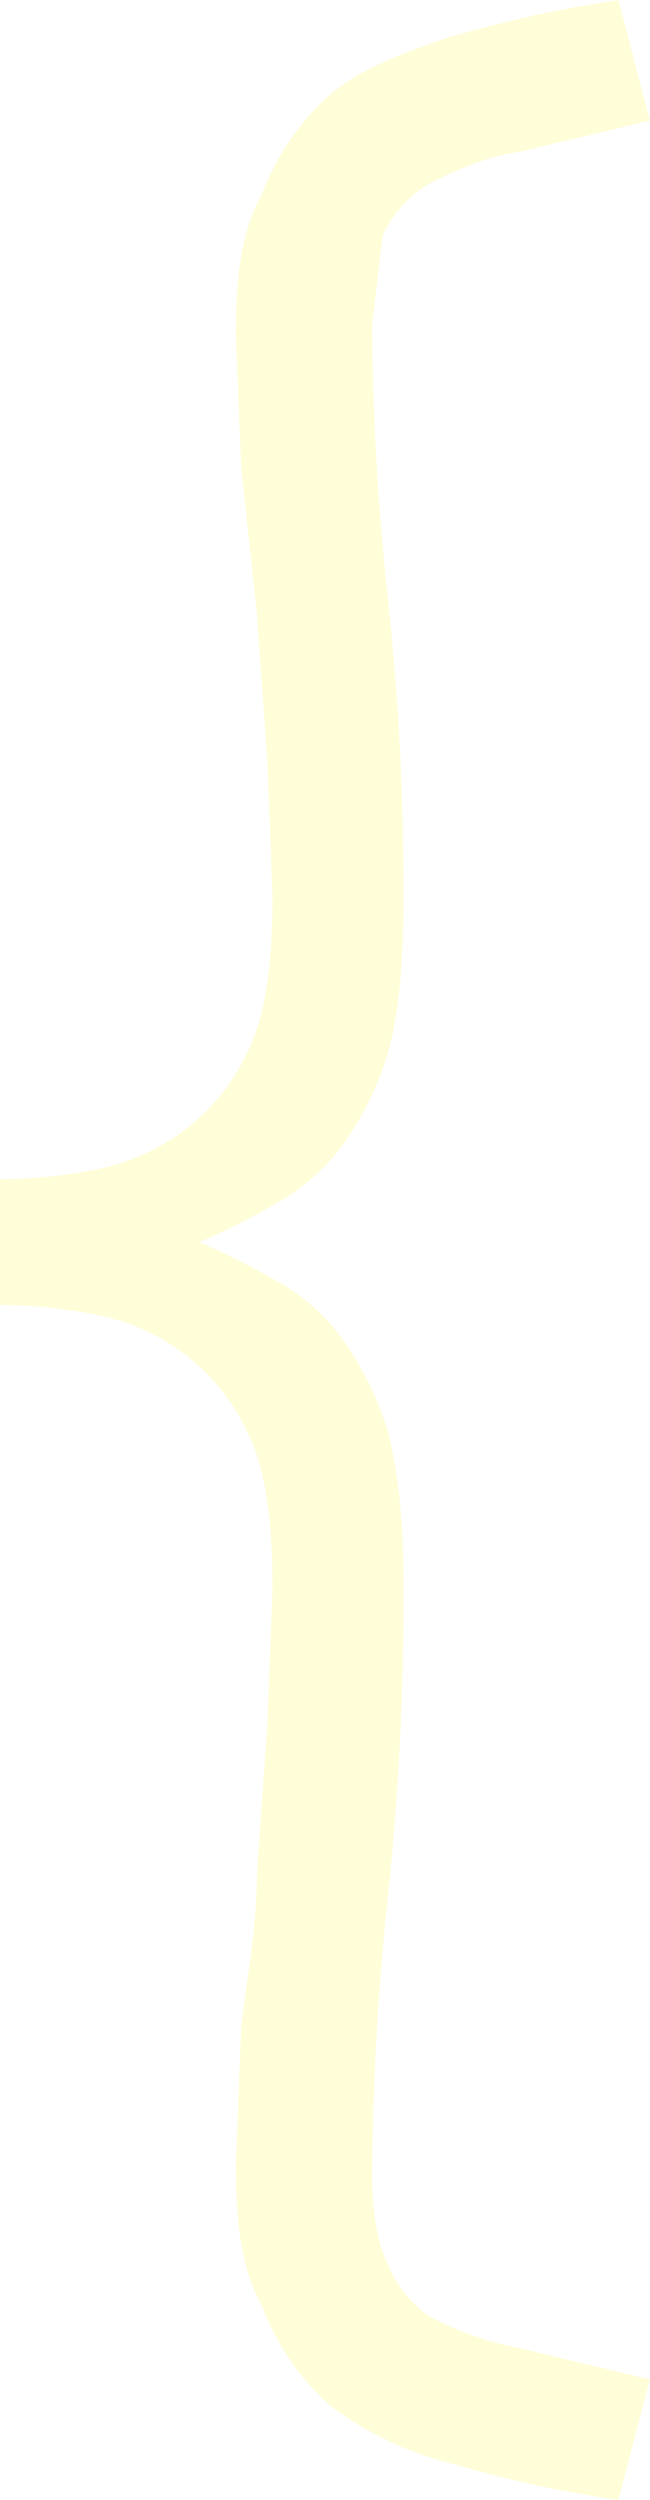
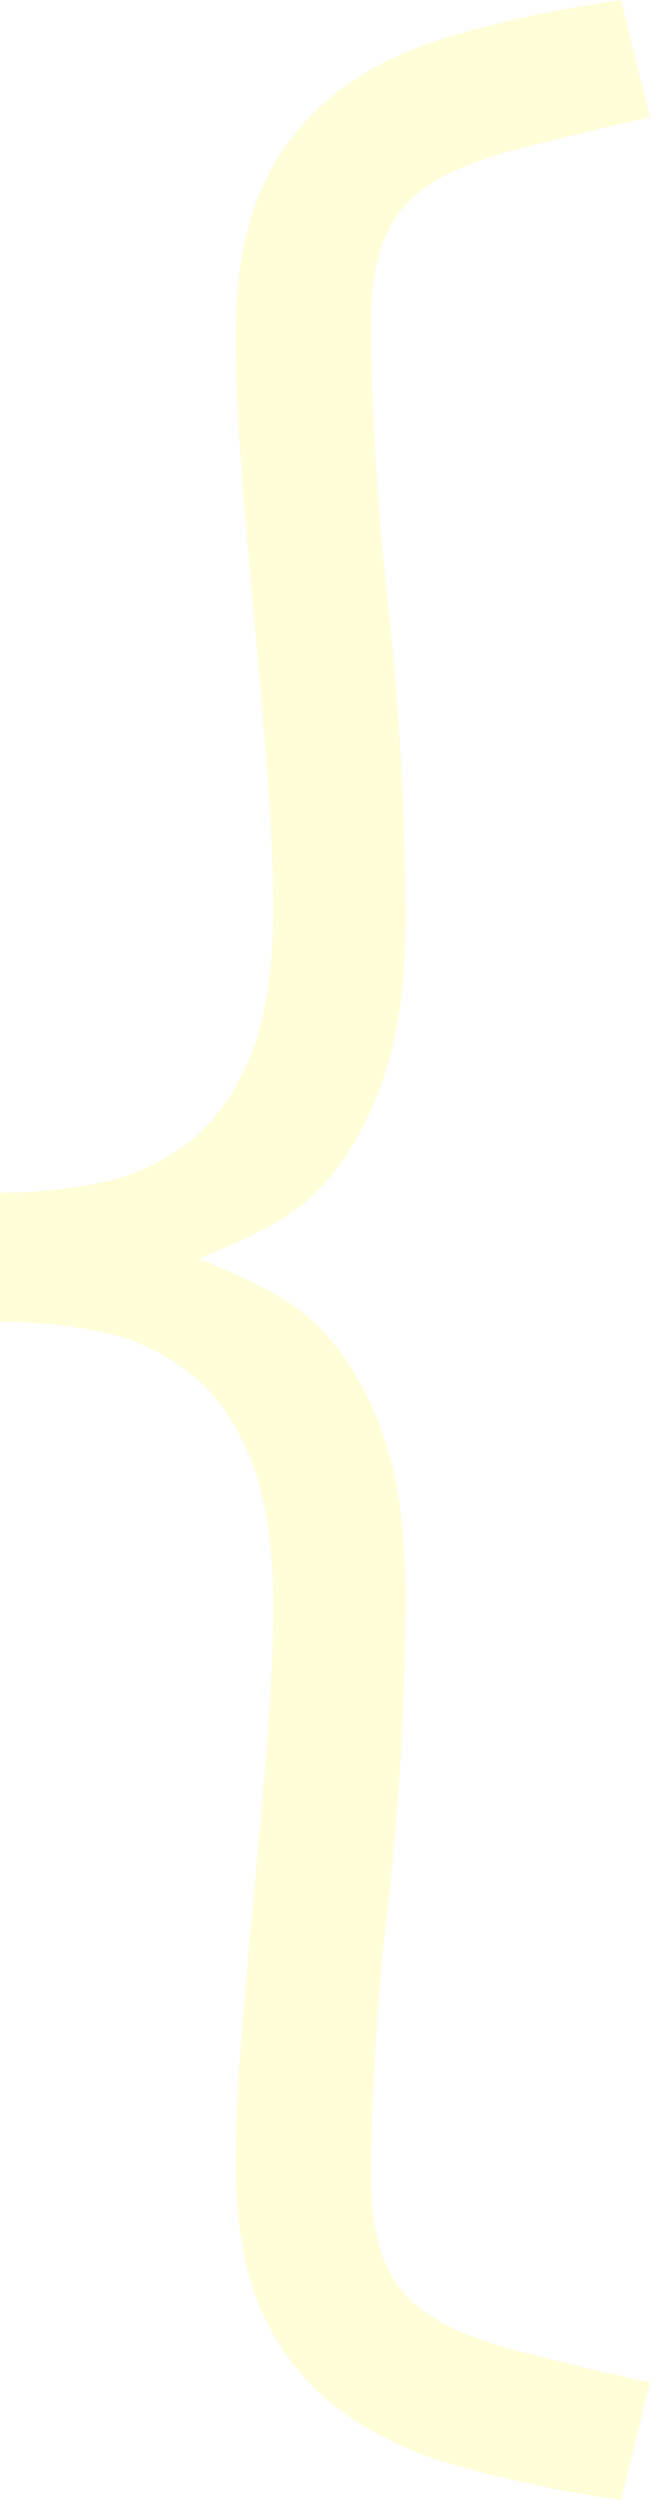
- <svg xmlns="http://www.w3.org/2000/svg" viewBox="0 0 124 477">
-   <path fill="#fffed9" d="M118 0a239 239 0 0 0-32 7c-9 3-17 6-23 11a48 48 0 0 0-13 19c-4 7-5 16-5 27l1 25 3 28 2 28 1 26c0 11-1 21-4 28s-7 12-12 16a41 41 0 0 1-17 8 95 95 0 0 1-19 2v24a95 95 0 0 1 19 2 40 40 0 0 1 17 8c5 4 9 9 12 16s4 17 4 28l-1 26-2 29c0 10-2 20-3 29l-1 26c0 11 1 20 5 27a48 48 0 0 0 13 19 64 64 0 0 0 23 11 222 222 0 0 0 32 7l6-23-25-6a61 61 0 0 1-17-6 22 22 0 0 1-8-10c-2-4-3-10-3-17a534 534 0 0 1 3-53 540 540 0 0 0 3-60c0-12-1-21-3-29a62 62 0 0 0-9-18 38 38 0 0 0-13-11 123 123 0 0 0-14-7 123 123 0 0 0 14-7 40 40 0 0 0 13-11 59 59 0 0 0 9-18c2-7 3-17 3-29a519 519 0 0 0-3-58 502 502 0 0 1-3-52l2-17a22 22 0 0 1 9-10c4-2 10-5 17-6l25-6z" />
+ <svg xmlns="http://www.w3.org/2000/svg" preserveAspectRatio="xMin yMid meet" viewBox="0 0 79 301" width="79" height="301">
+   <path fill="#fffed9" fill-rule="nonzero" d="M74.78 301a145.9 145.9 0 0 1-20.42-4.31c-5.77-1.73-10.56-4.15-14.37-7.25a29.72 29.72 0 0 1-8.66-11.57c-1.96-4.6-2.94-10.35-2.94-17.26 0-4.6.23-9.78.7-15.53.46-5.75.98-11.68 1.55-17.78.58-6.1 1.1-12.08 1.56-17.95.46-5.86.7-11.21.7-16.05 0-7.36-.93-13.28-2.78-17.77-1.84-4.5-4.32-7.94-7.44-10.36a25.3 25.3 0 0 0-10.56-4.83A60.08 60.08 0 0 0 0 159.13V143.6c4.07 0 8.13-.4 12.12-1.21a25.3 25.3 0 0 0 10.56-4.83c3.11-2.42 5.6-5.87 7.44-10.36 1.85-4.49 2.77-10.41 2.77-17.78 0-4.83-.23-10.24-.7-16.22-.45-5.98-.97-12.08-1.55-18.3-.58-6.21-1.1-12.3-1.56-18.3-.46-5.97-.69-11.38-.69-16.21 0-6.9.98-12.66 2.94-17.26 1.9-4.51 4.87-8.48 8.66-11.57 3.8-3.1 8.6-5.52 14.37-7.25A145.9 145.9 0 0 1 74.78 0l3.47 14.15a434.2 434.2 0 0 0-15.93 3.8c-4.38 1.15-7.85 2.53-10.39 4.14a14.14 14.14 0 0 0-5.54 6.39c-1.15 2.64-1.73 6.15-1.73 10.53.1 11.3.8 22.6 2.08 33.82a352.1 352.1 0 0 1 2.08 37.63c0 7.36-.75 13.4-2.25 18.12a39.8 39.8 0 0 1-5.72 11.74 24.24 24.24 0 0 1-7.96 7.07 78.34 78.34 0 0 1-9 4.15 78.23 78.23 0 0 1 9 4.14 25 25 0 0 1 7.96 6.9c2.57 3.5 4.5 7.4 5.72 11.57 1.5 4.71 2.25 10.75 2.25 18.12 0 12.34-.7 24.67-2.08 36.93a300.36 300.36 0 0 0-2.07 32.8c0 4.37.57 7.88 1.73 10.52a14.14 14.14 0 0 0 5.54 6.39c2.53 1.6 6 2.99 10.38 4.14a433.3 433.3 0 0 0 15.93 3.8L74.78 301z" />
</svg>
